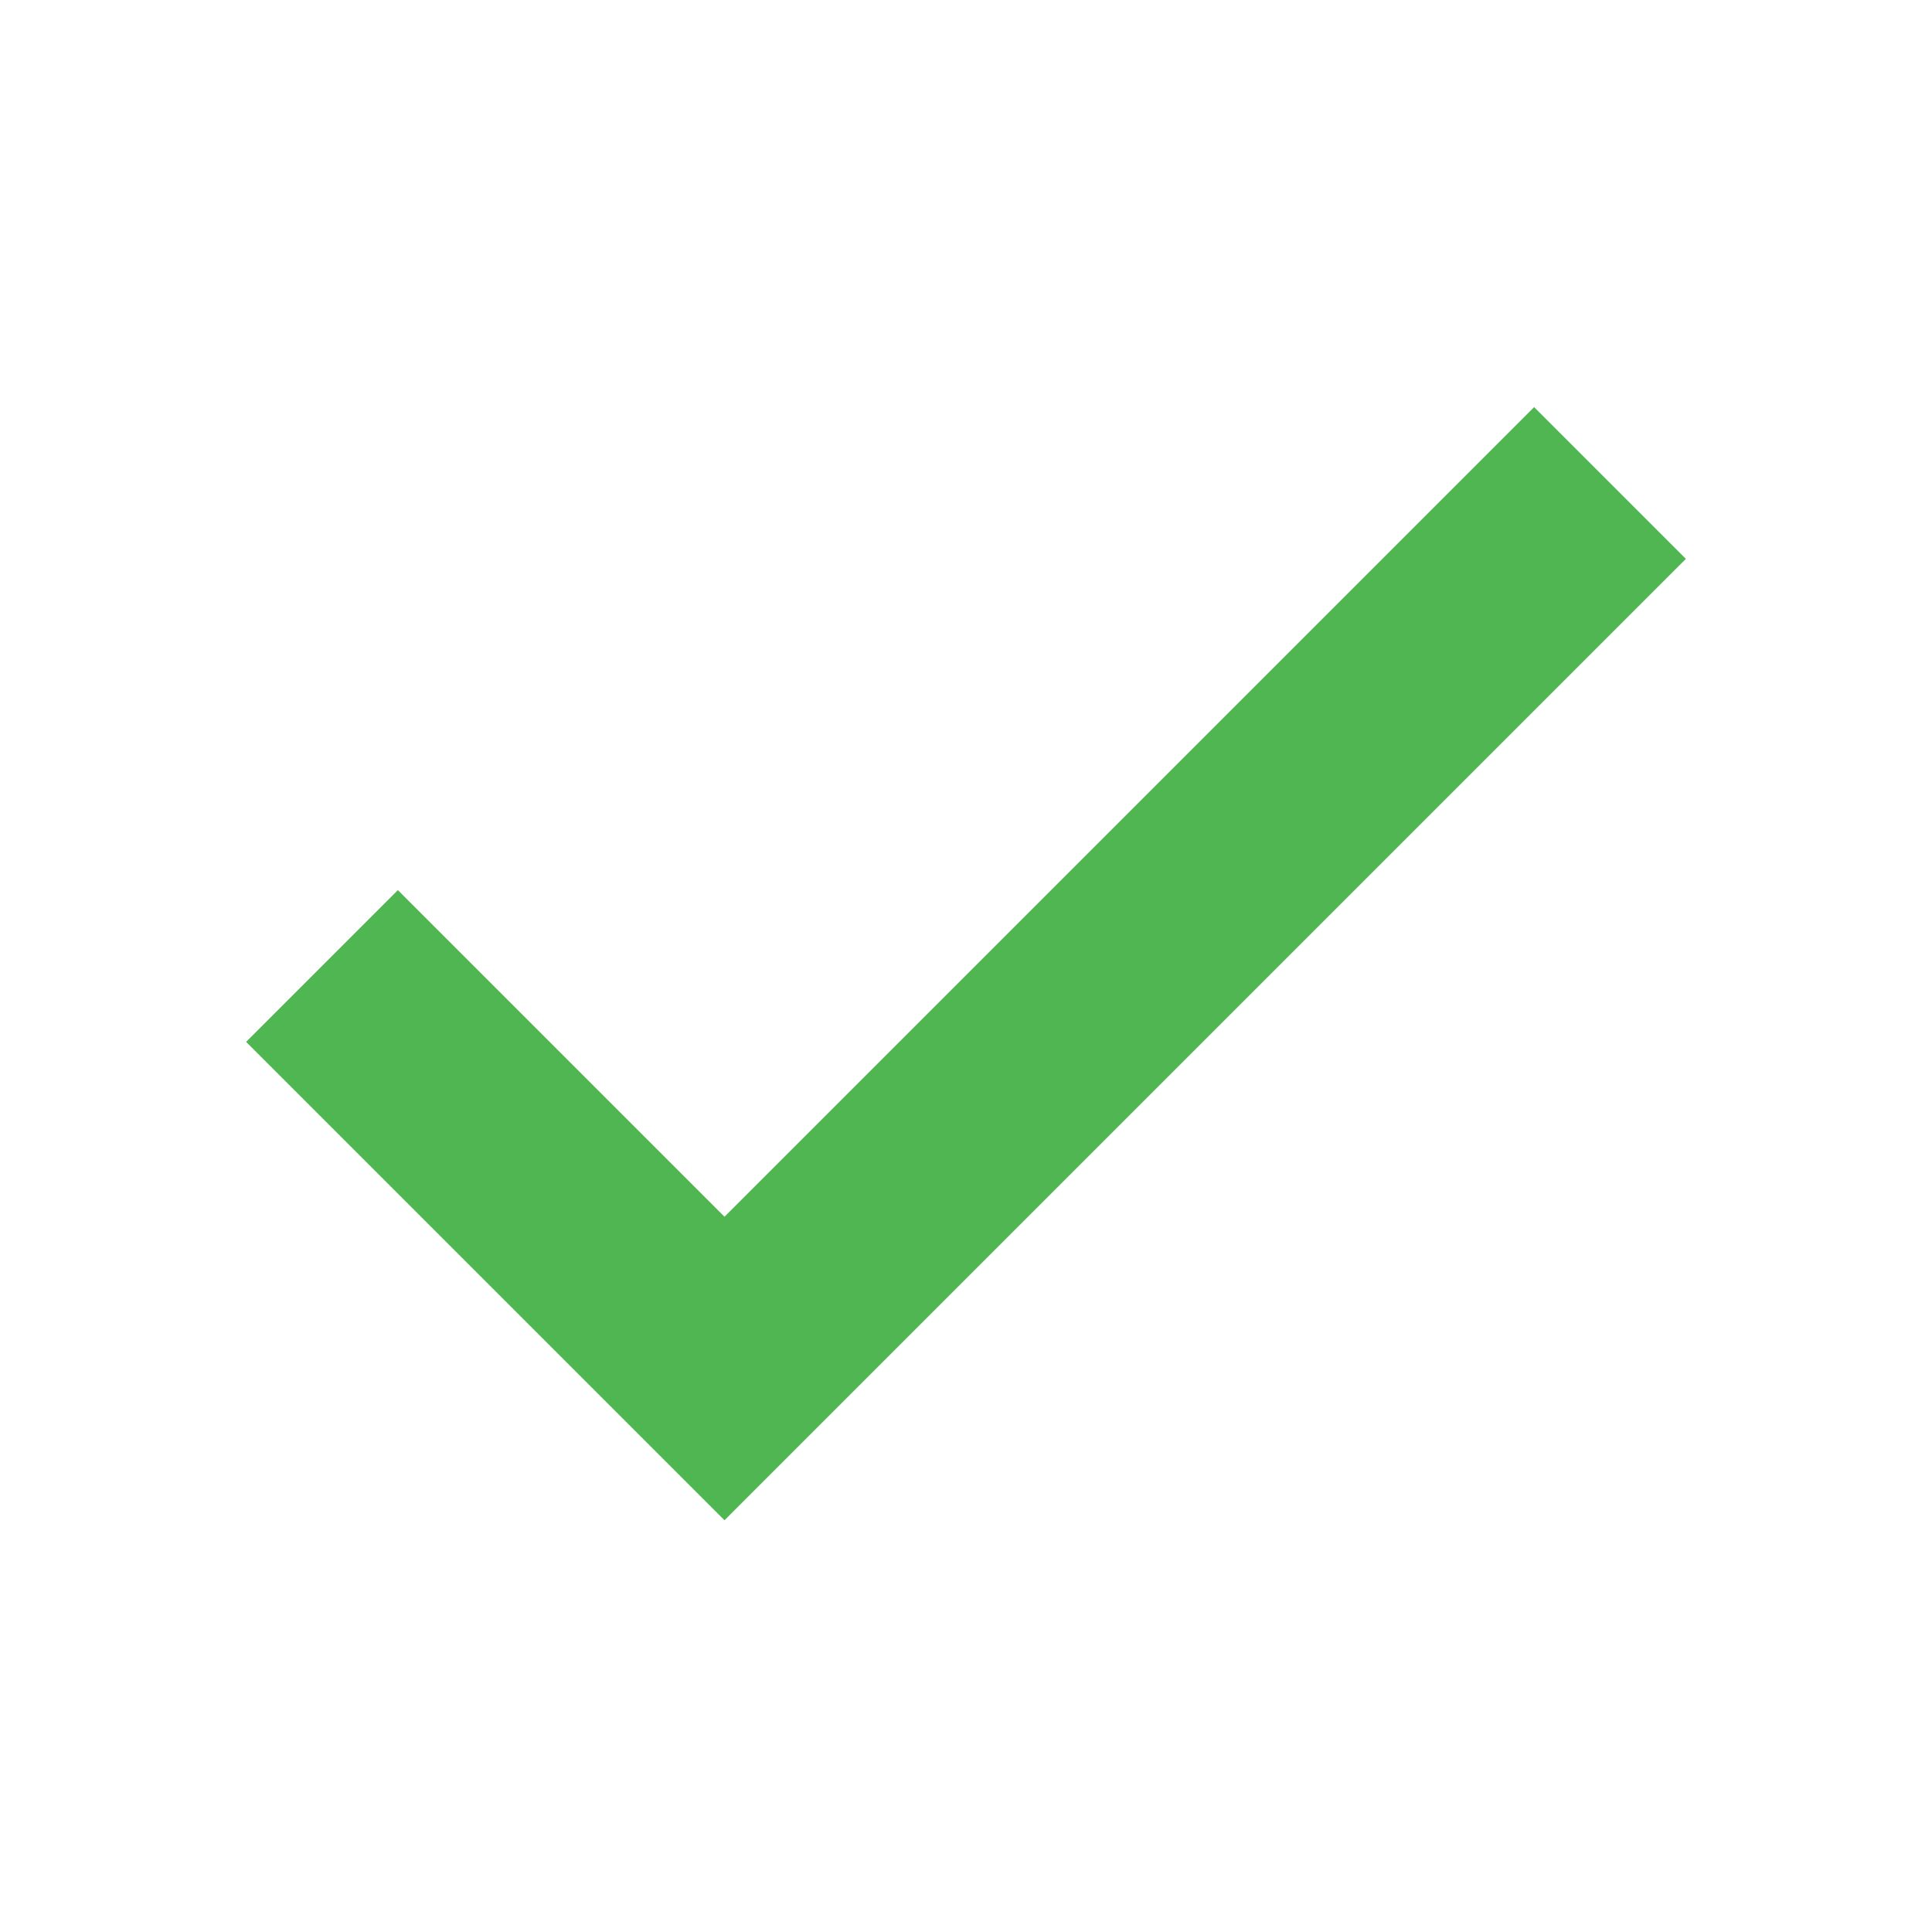
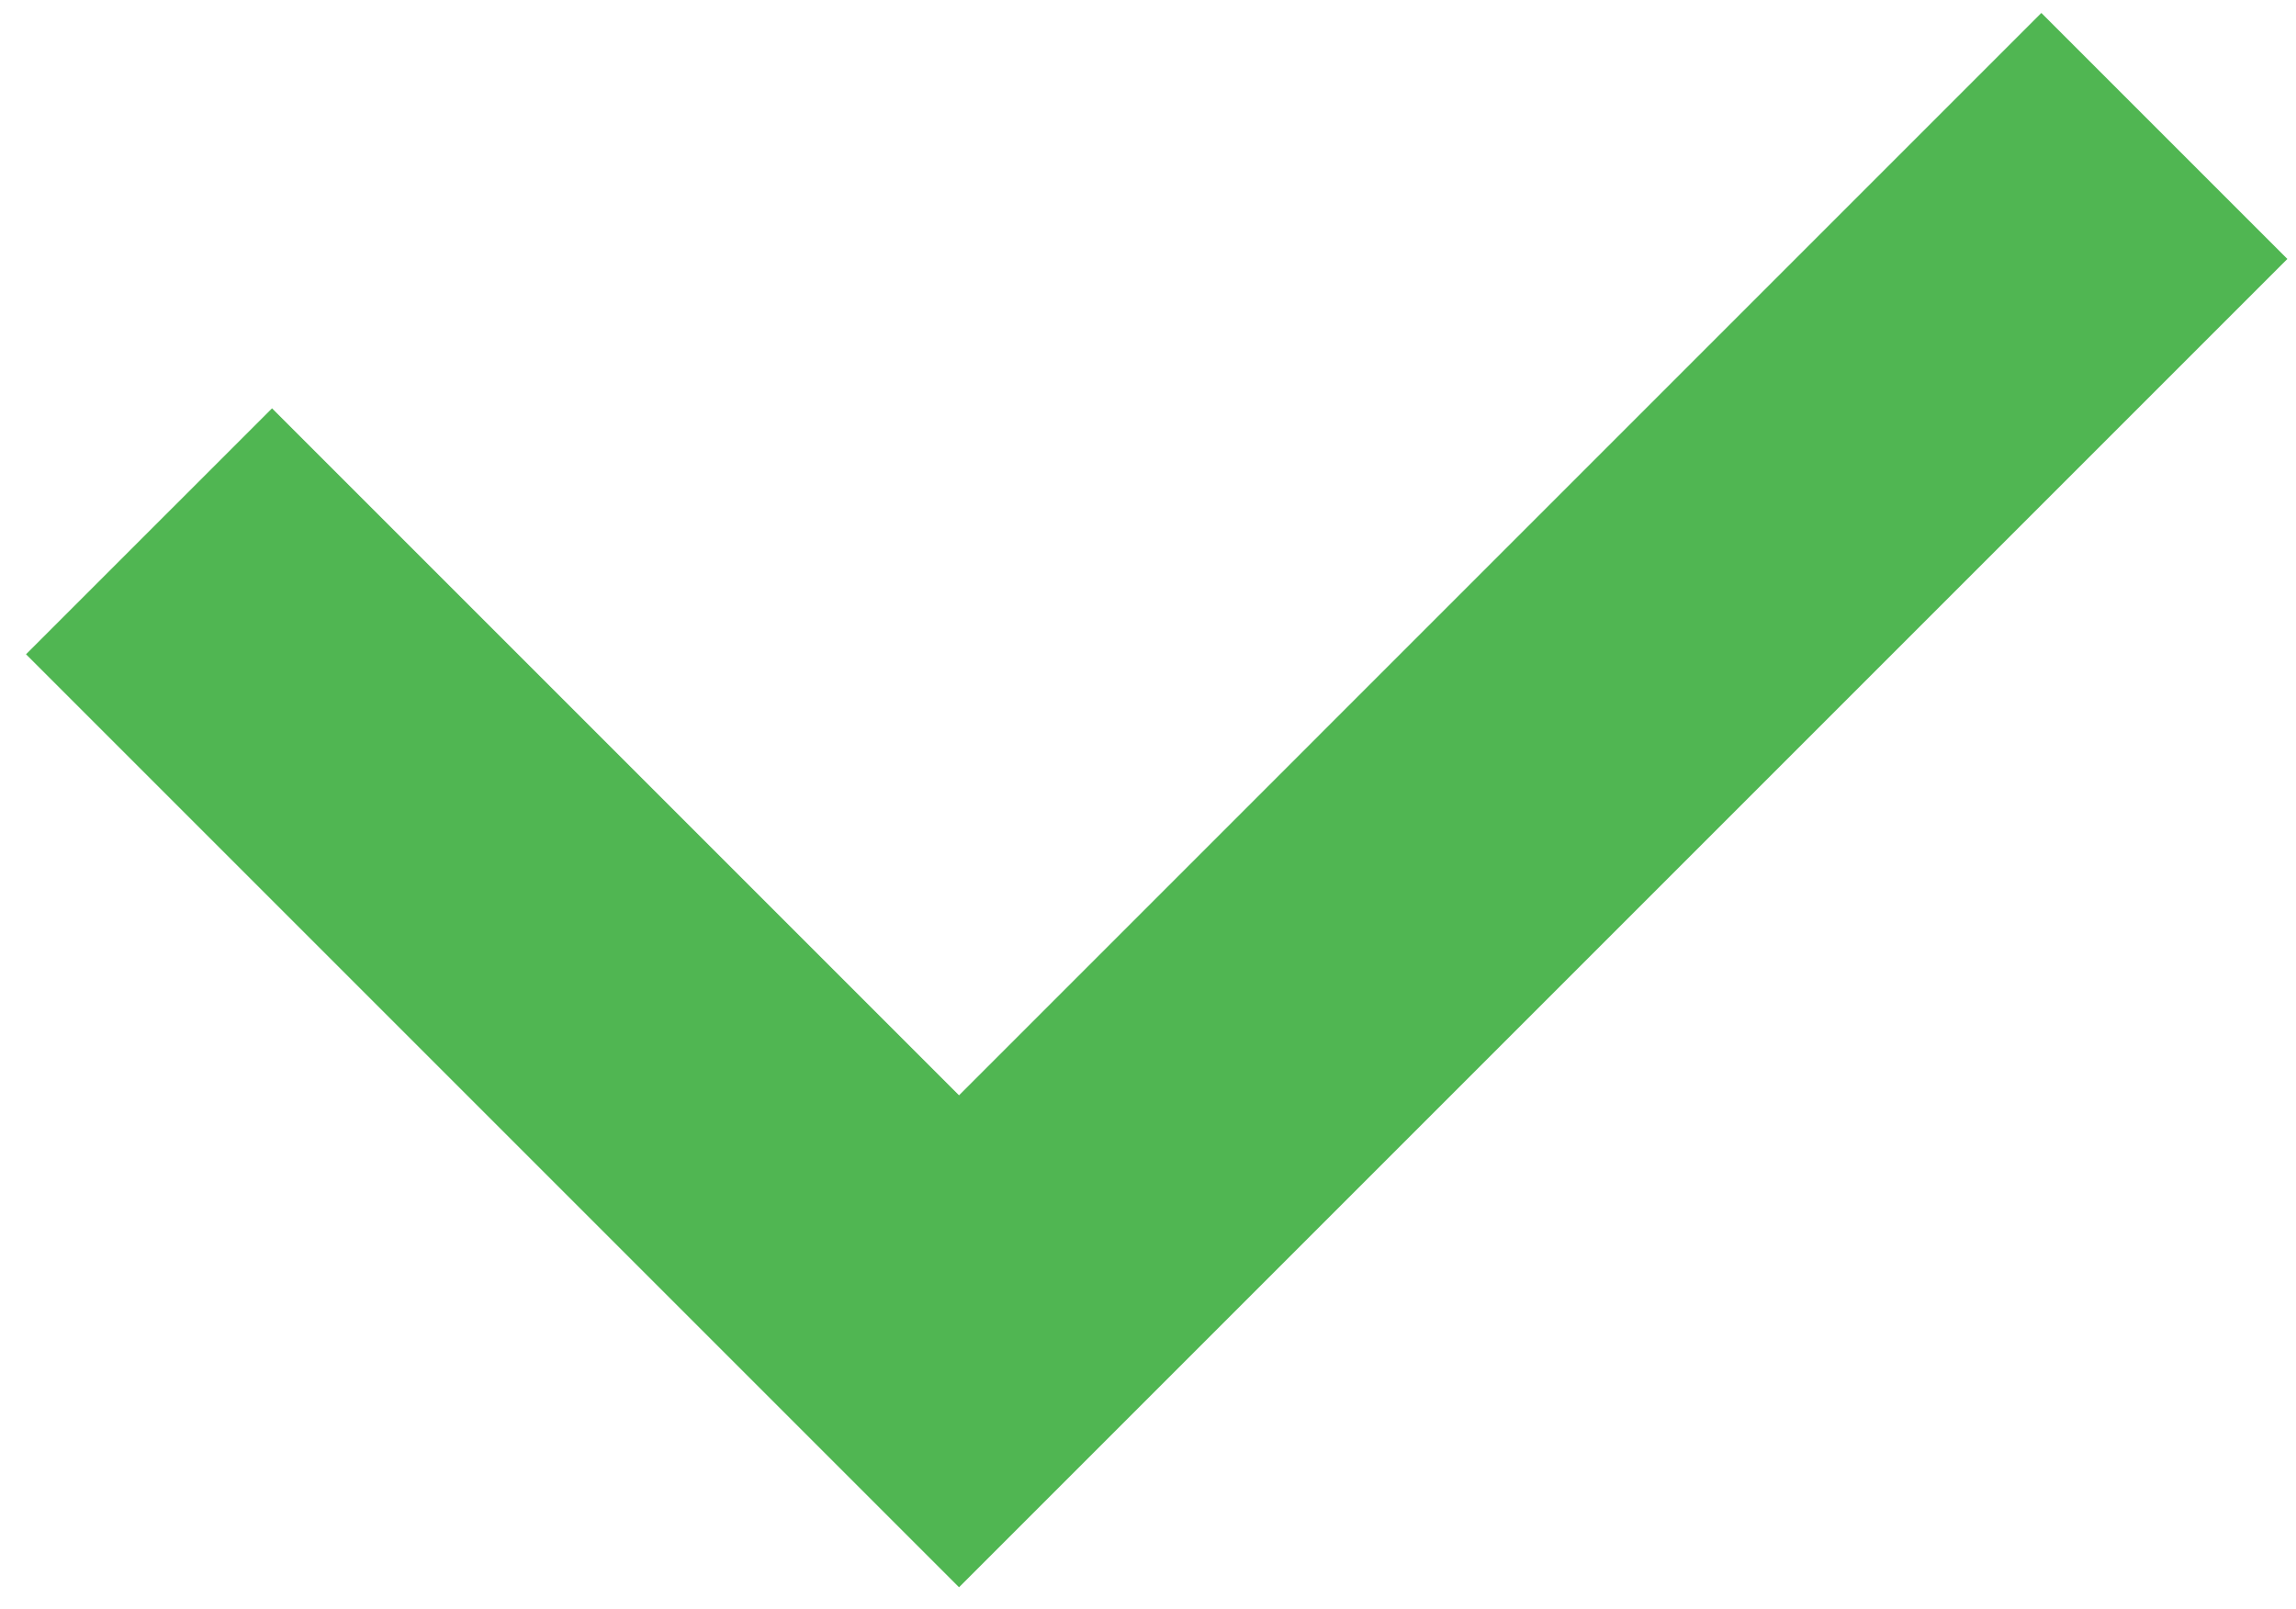
- <svg xmlns="http://www.w3.org/2000/svg" version="1.1" id="Layer_1" x="0" y="0" width="18" height="18" viewBox="0 0 18 18" xml:space="preserve">
-   <path fill="#50B652" d="M6.75 14.164L2.293 9.707l1.414-1.414 3.043 3.043 7.543-7.543 1.414 1.414z" />
+ <svg xmlns="http://www.w3.org/2000/svg" version="1.1" id="Icons" x="0" y="0" width="33" height="23.125" viewBox="18.375 23.5 33 23.125" xml:space="preserve">
+   <path fill="#50B652" d="M47.715 23.686L32.159 39.243l-9.874-9.874-3.536 3.535 13.41 13.41 19.092-19.092z" />
</svg>
